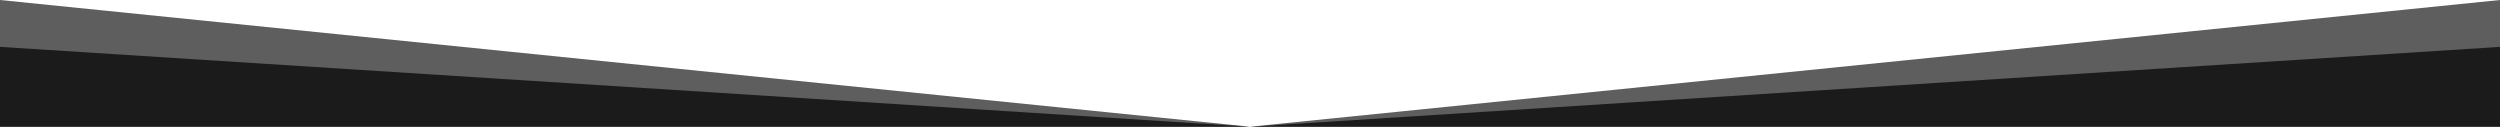
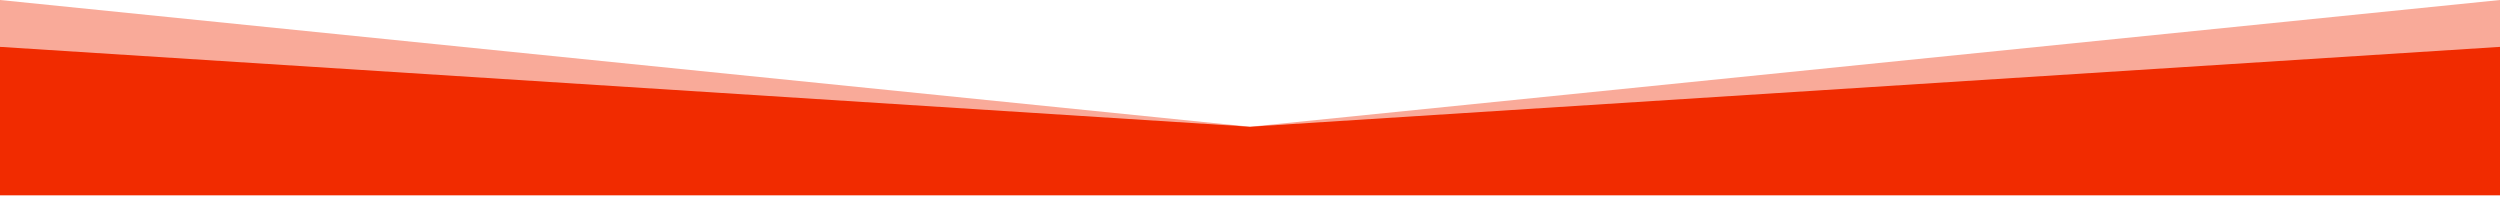
- <svg xmlns="http://www.w3.org/2000/svg" width="1440" height="73" viewBox="0 0 1440 73" fill="none">
-   <path d="M0 0L720 73L1440 0V73H0V0Z" fill="#1B1B1B" fill-opacity="0.7" />
-   <path d="M0 27L720 73L1440 27V73H0V27Z" fill="#1B1B1B" />
+ <svg xmlns="http://www.w3.org/2000/svg" width="1440" height="113" viewBox="0 0 1440 113" fill="none">
+   <path d="M0 0L720 73L1440 0V73H0V0Z" fill="#F12B00" fill-opacity="0.4" />
+   <path d="M0 27L720 73L1440 27V112.5H0V27Z" fill="#F12B00" />
</svg>
